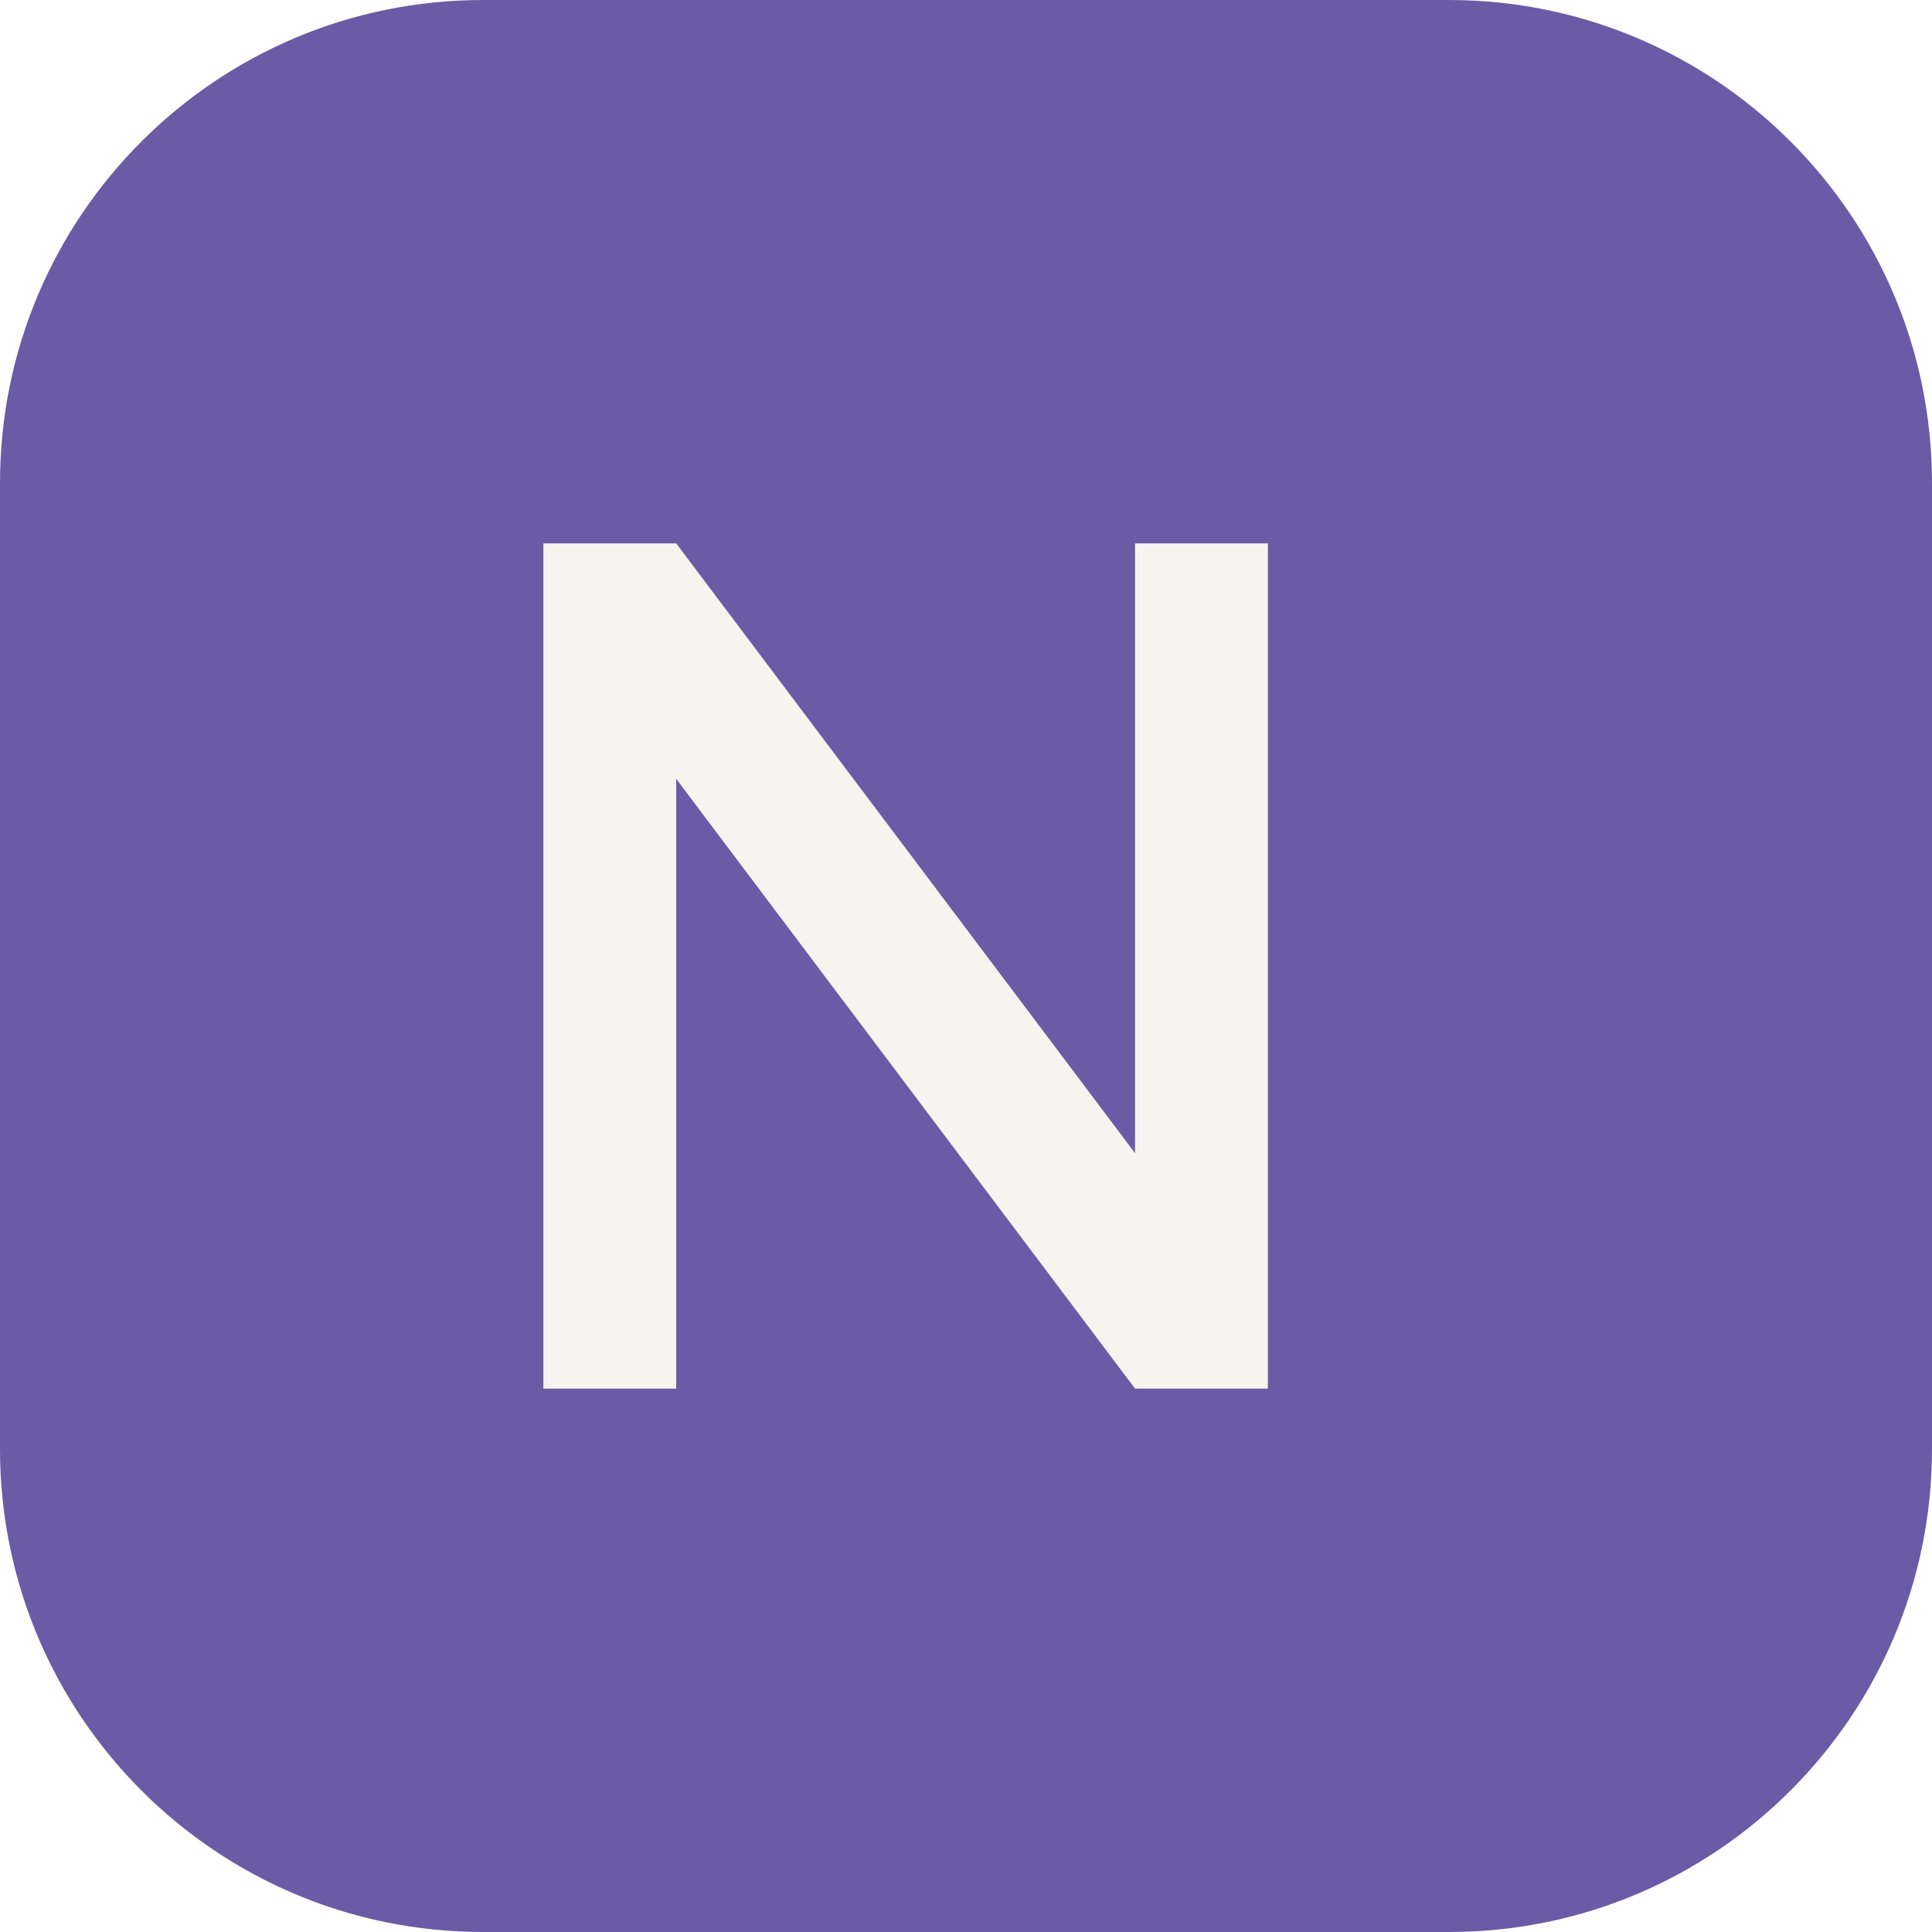
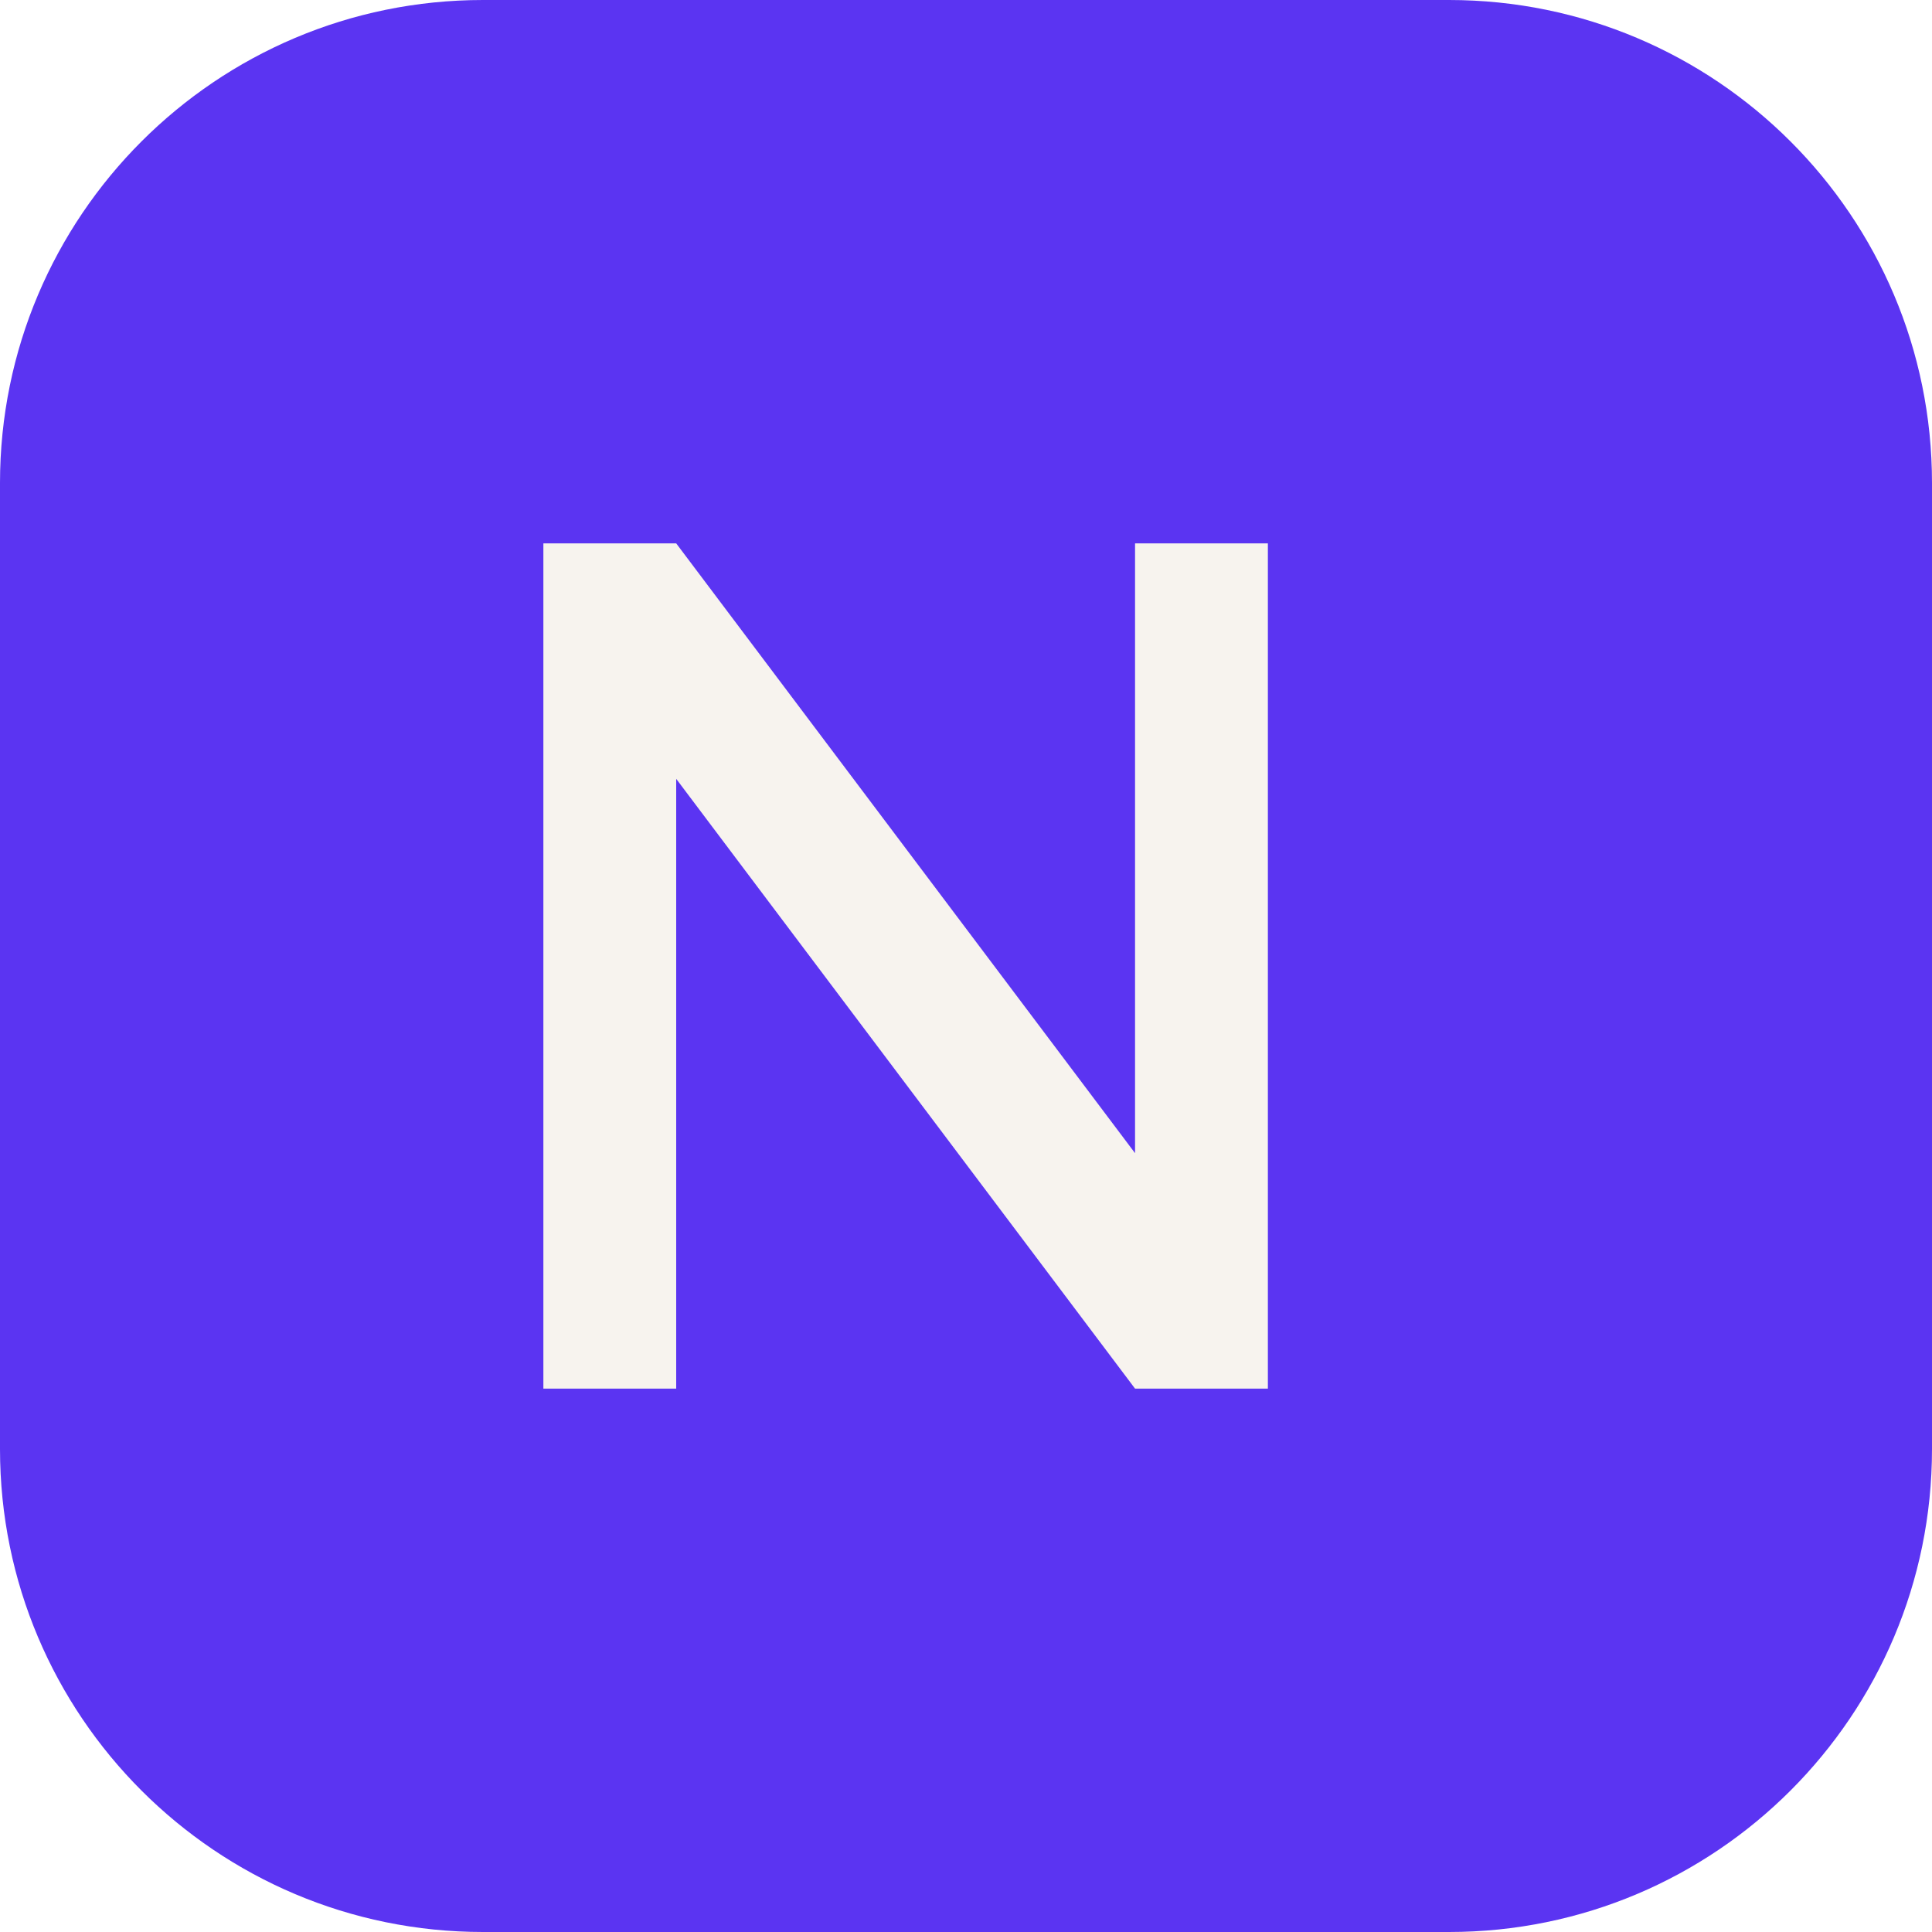
<svg xmlns="http://www.w3.org/2000/svg" viewBox="0 0 32 32">
-   <rect width="32" height="32" rx="8" fill="#6B5BA6" />
+   <rect width="32" height="32" rx="8" fill="#5B34F2" />
  <path d="M9 23V9h2.2l7.6 10.1V9H21v14h-2.2l-7.6-10.1V23z" fill="#F7F3EE" />
</svg>
